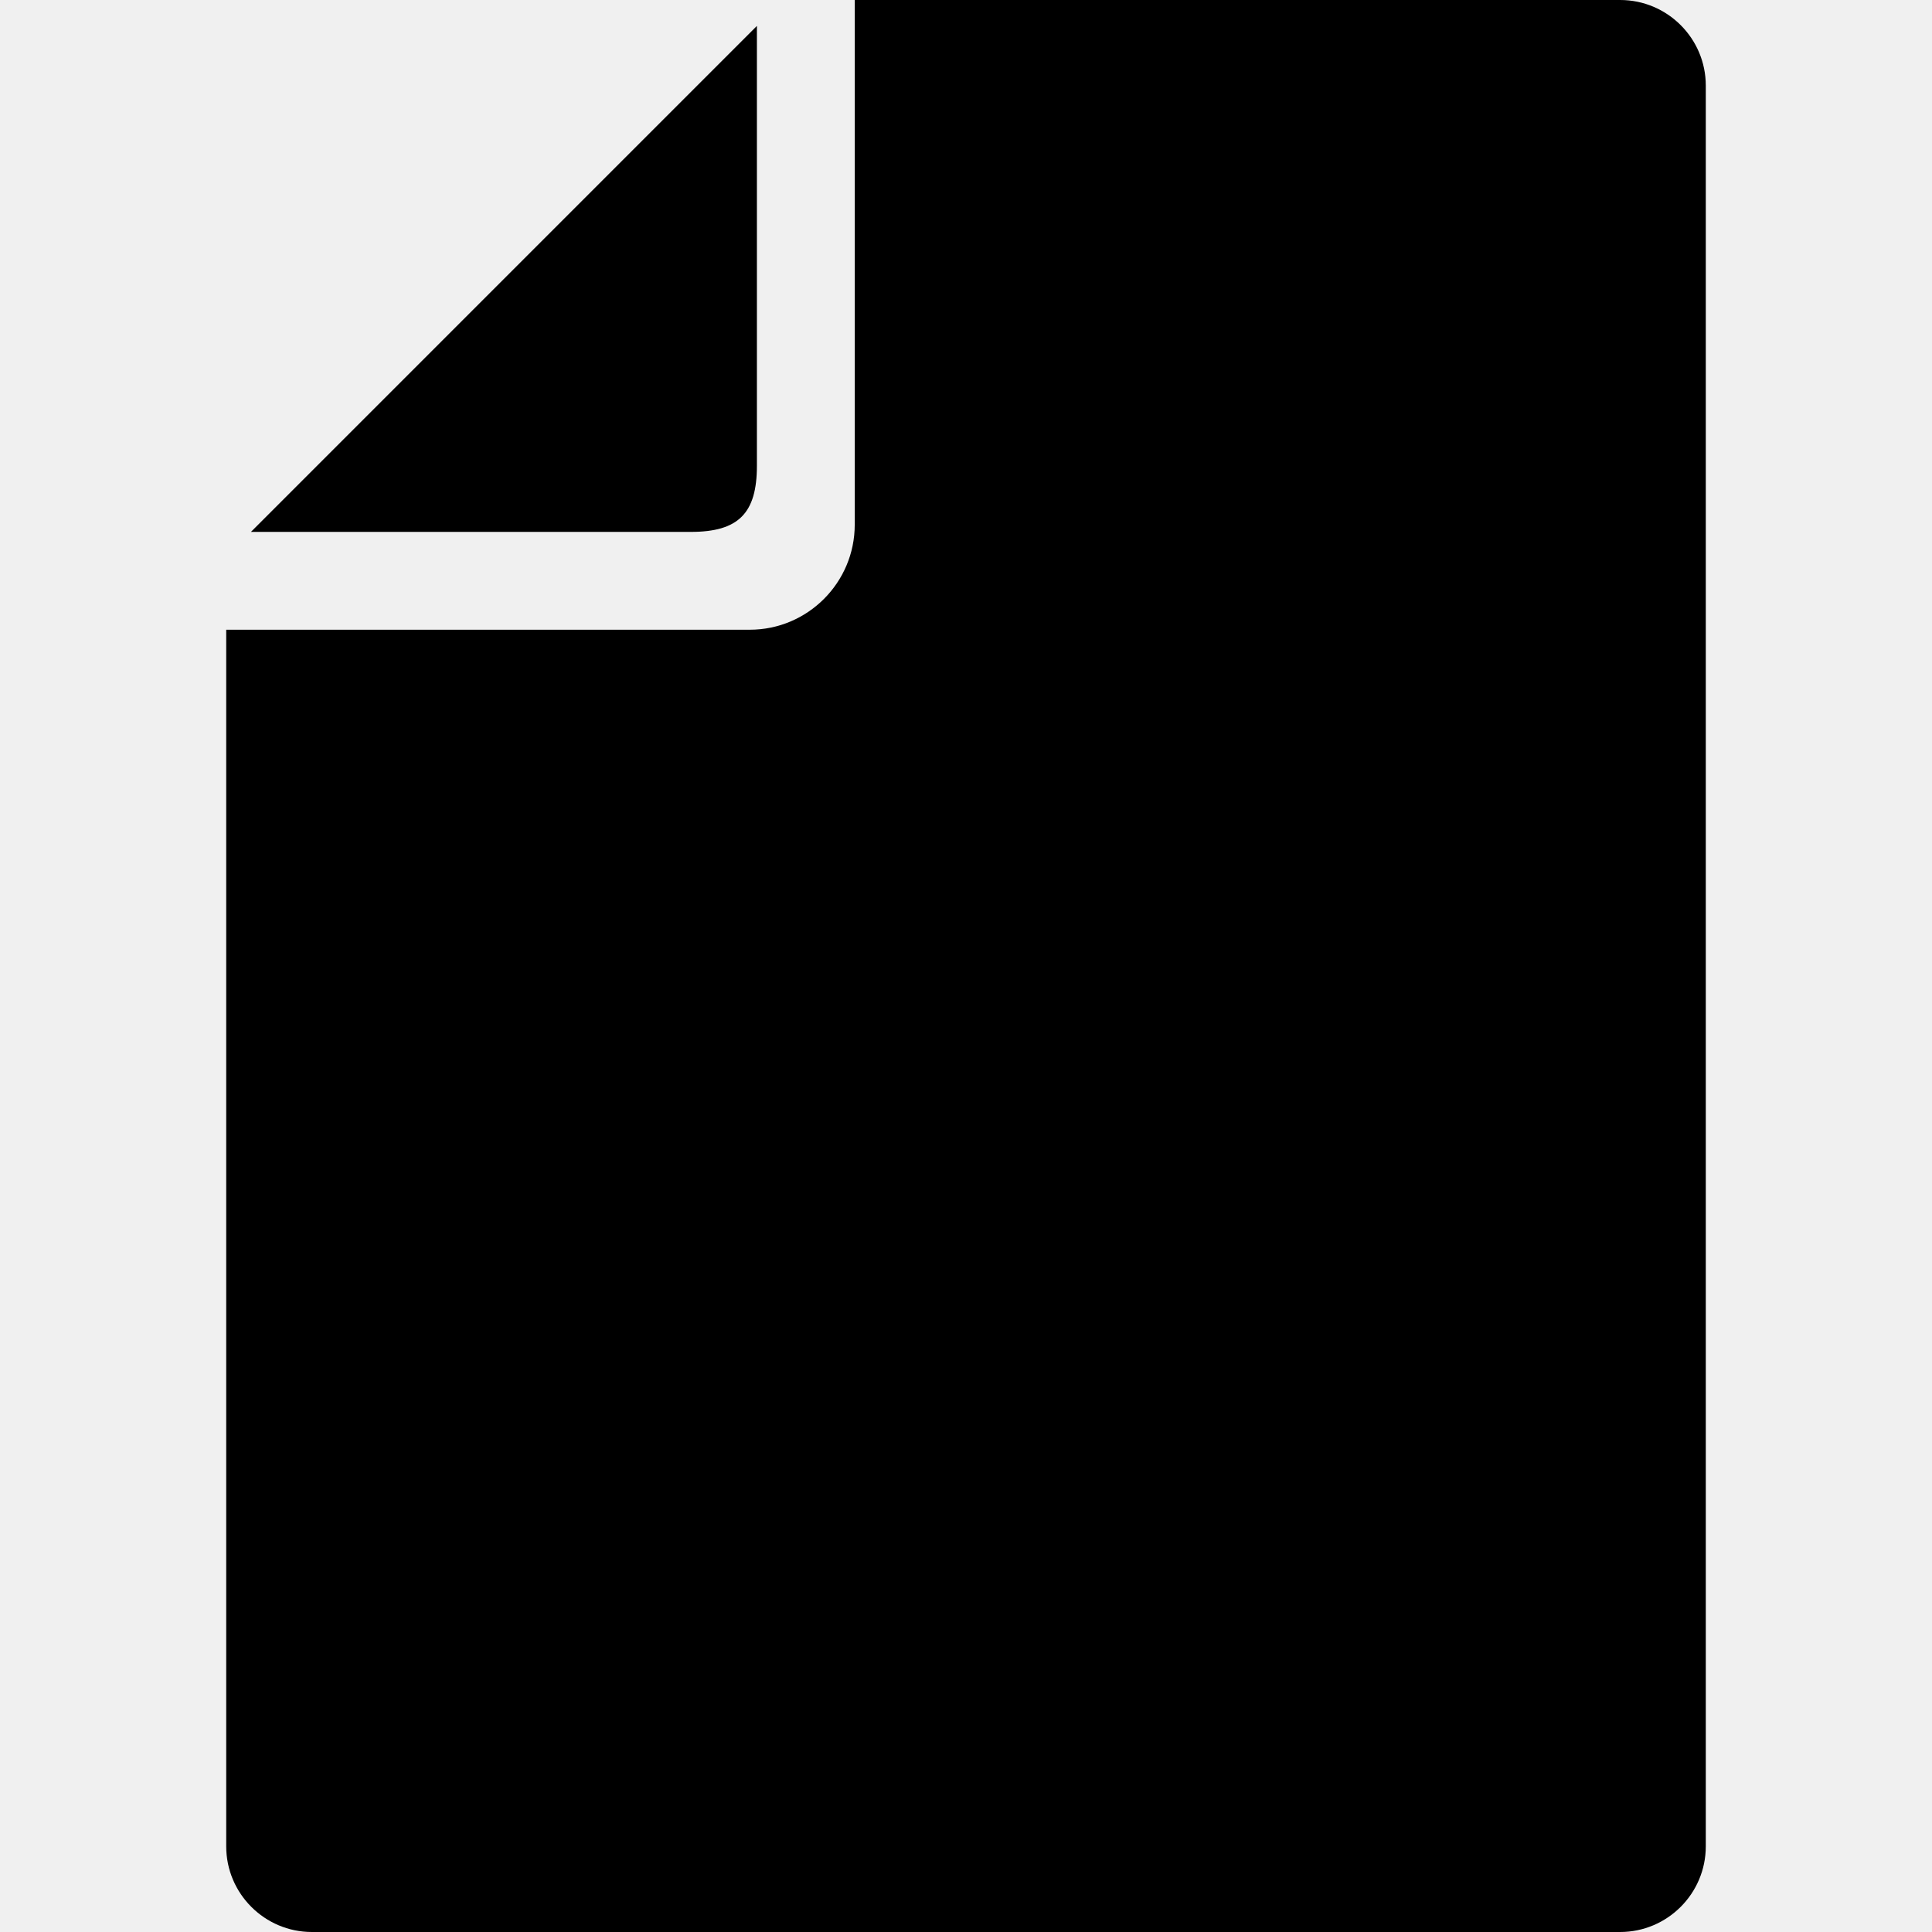
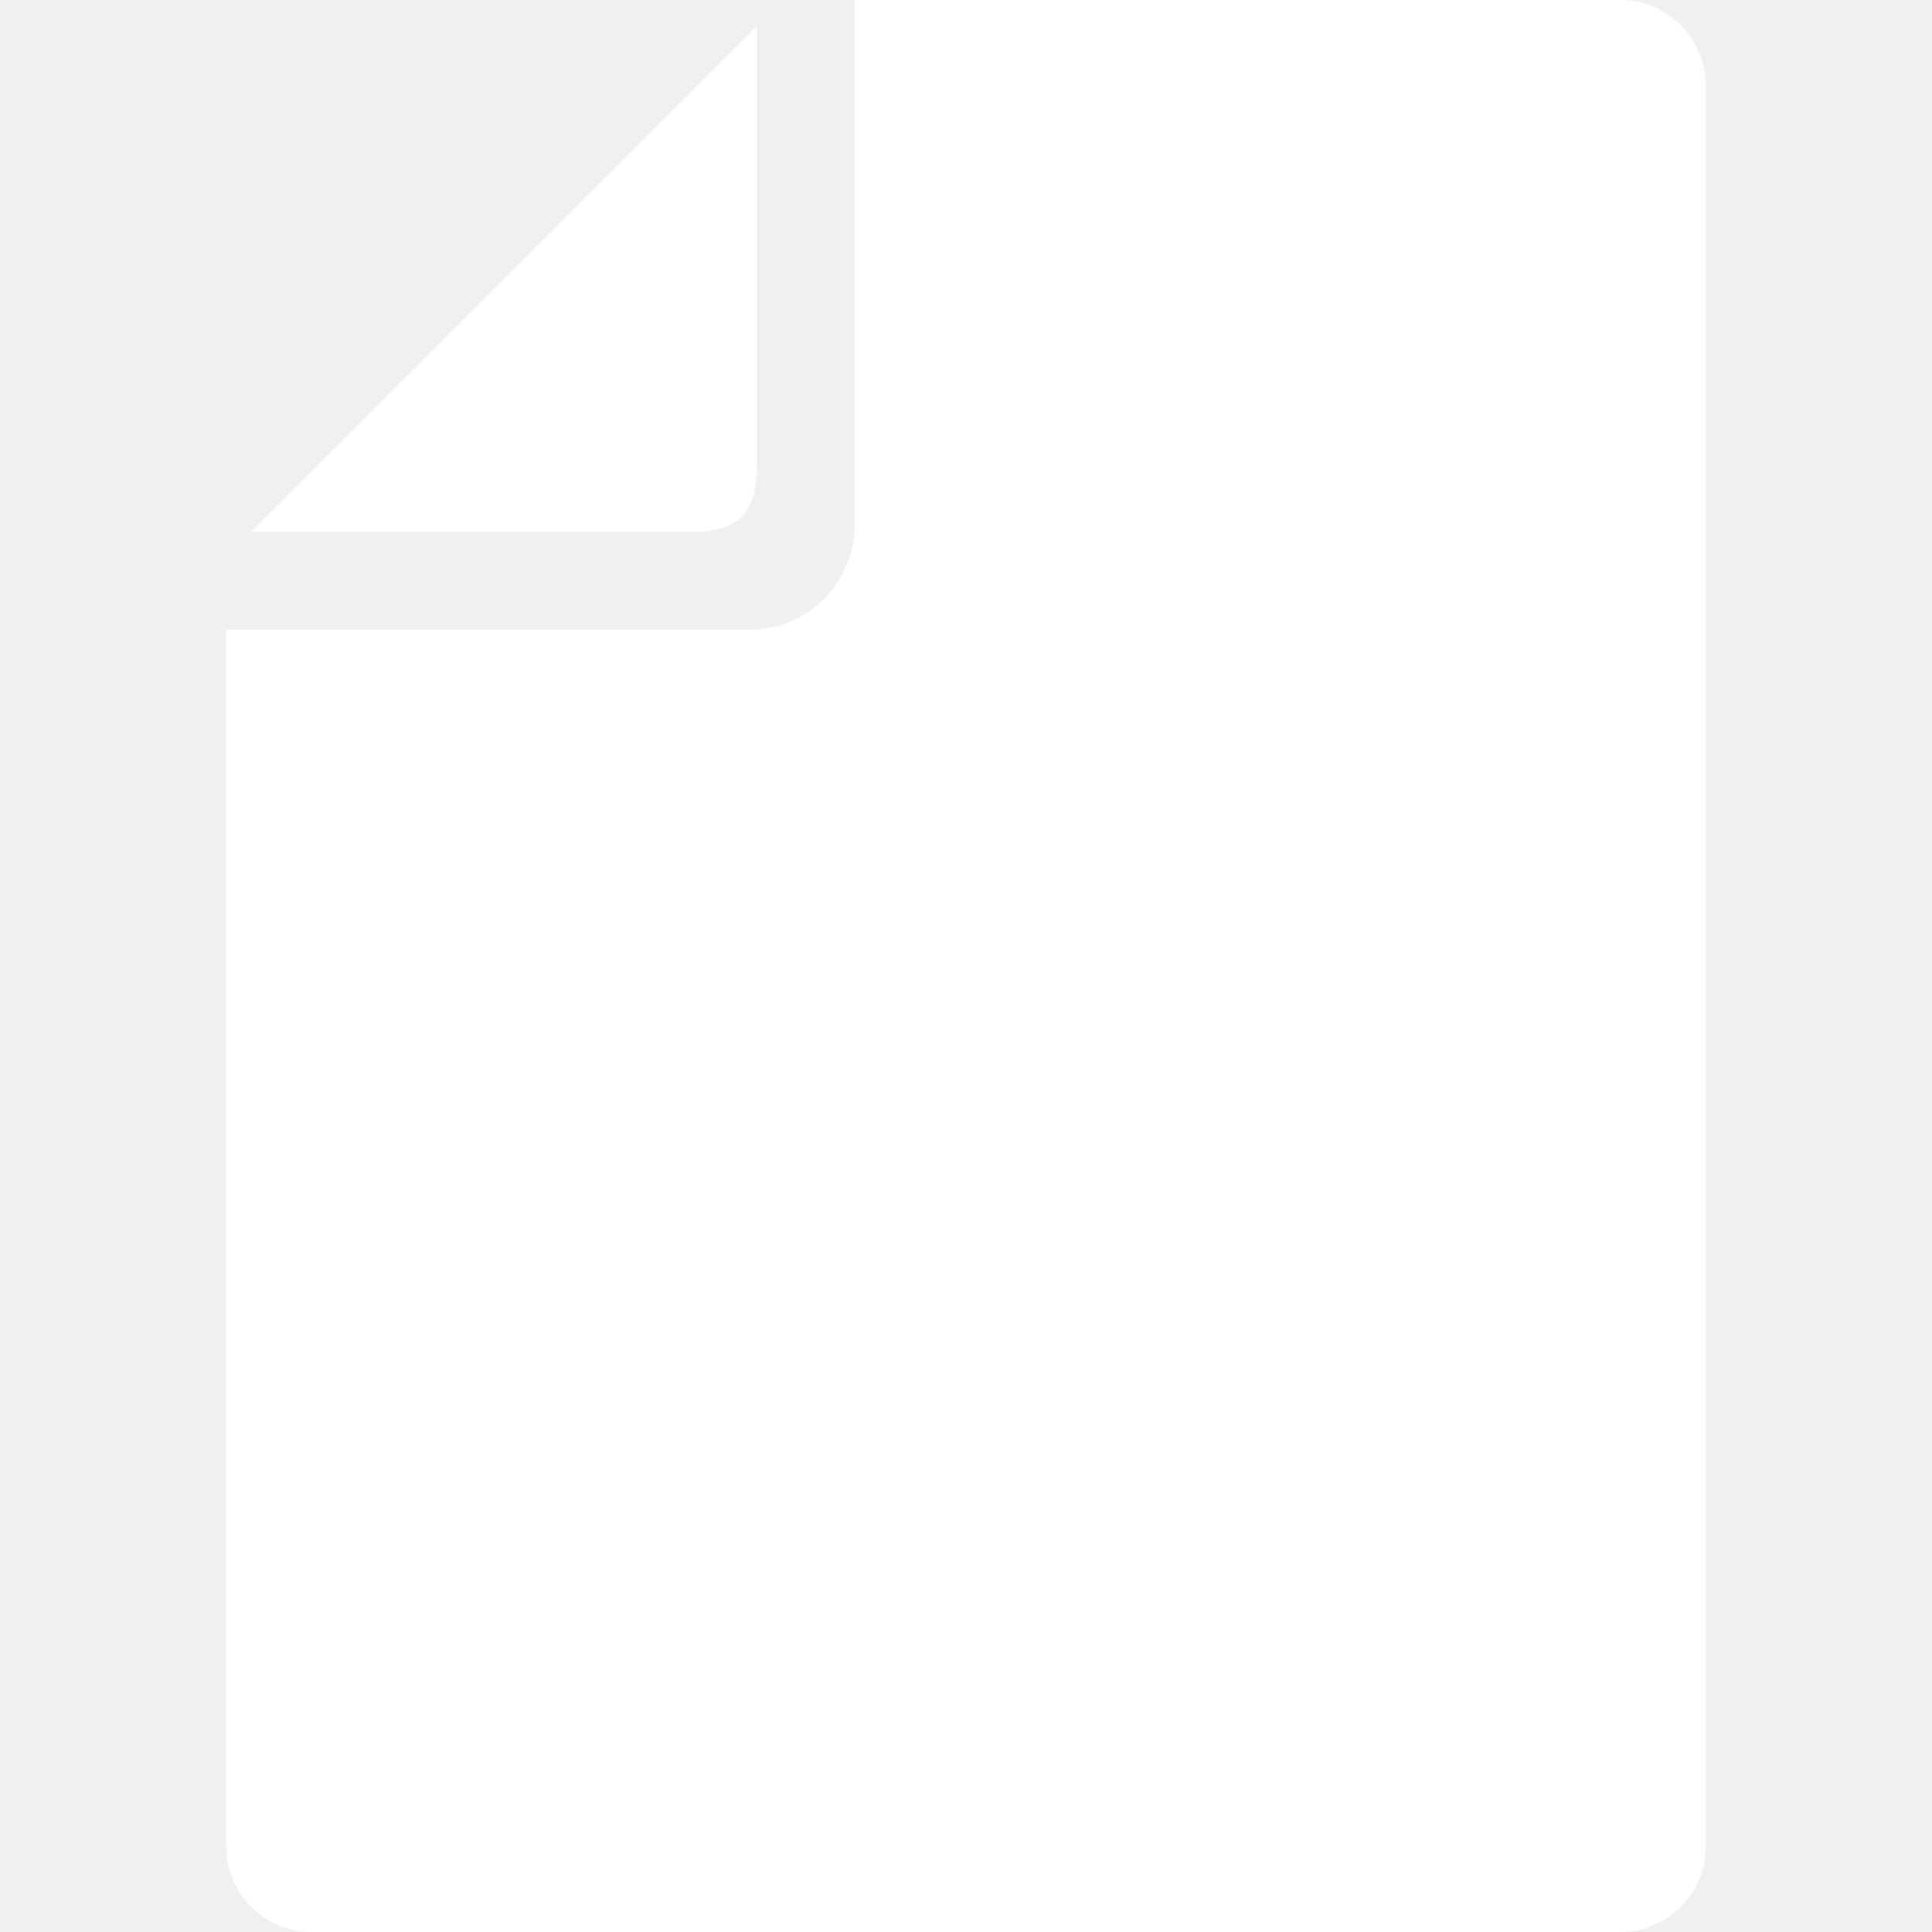
<svg xmlns="http://www.w3.org/2000/svg" height="800px" width="800px" version="1.1" id="_x32_" viewBox="0 0 512 512" xml:space="preserve">
  <style type="text/css">
- 	.st0{fill:#000000;}
+ 	.st0{fill:#ffffff;}
</style>
  <g>
    <path class="st0" d="M200.587,123.45V6.865L66.503,140.958H183.08C195.681,140.958,200.587,136.051,200.587,123.45z" />
    <path class="st0" d="M429.352,0H226.513v139.052c0,15.343-12.48,27.832-27.814,27.832H59.948V489.3c0,12.514,10.186,22.7,22.7,22.7   h346.704c12.513,0,22.7-10.185,22.7-22.7V22.683C452.052,10.176,441.865,0,429.352,0z" />
  </g>
</svg>
